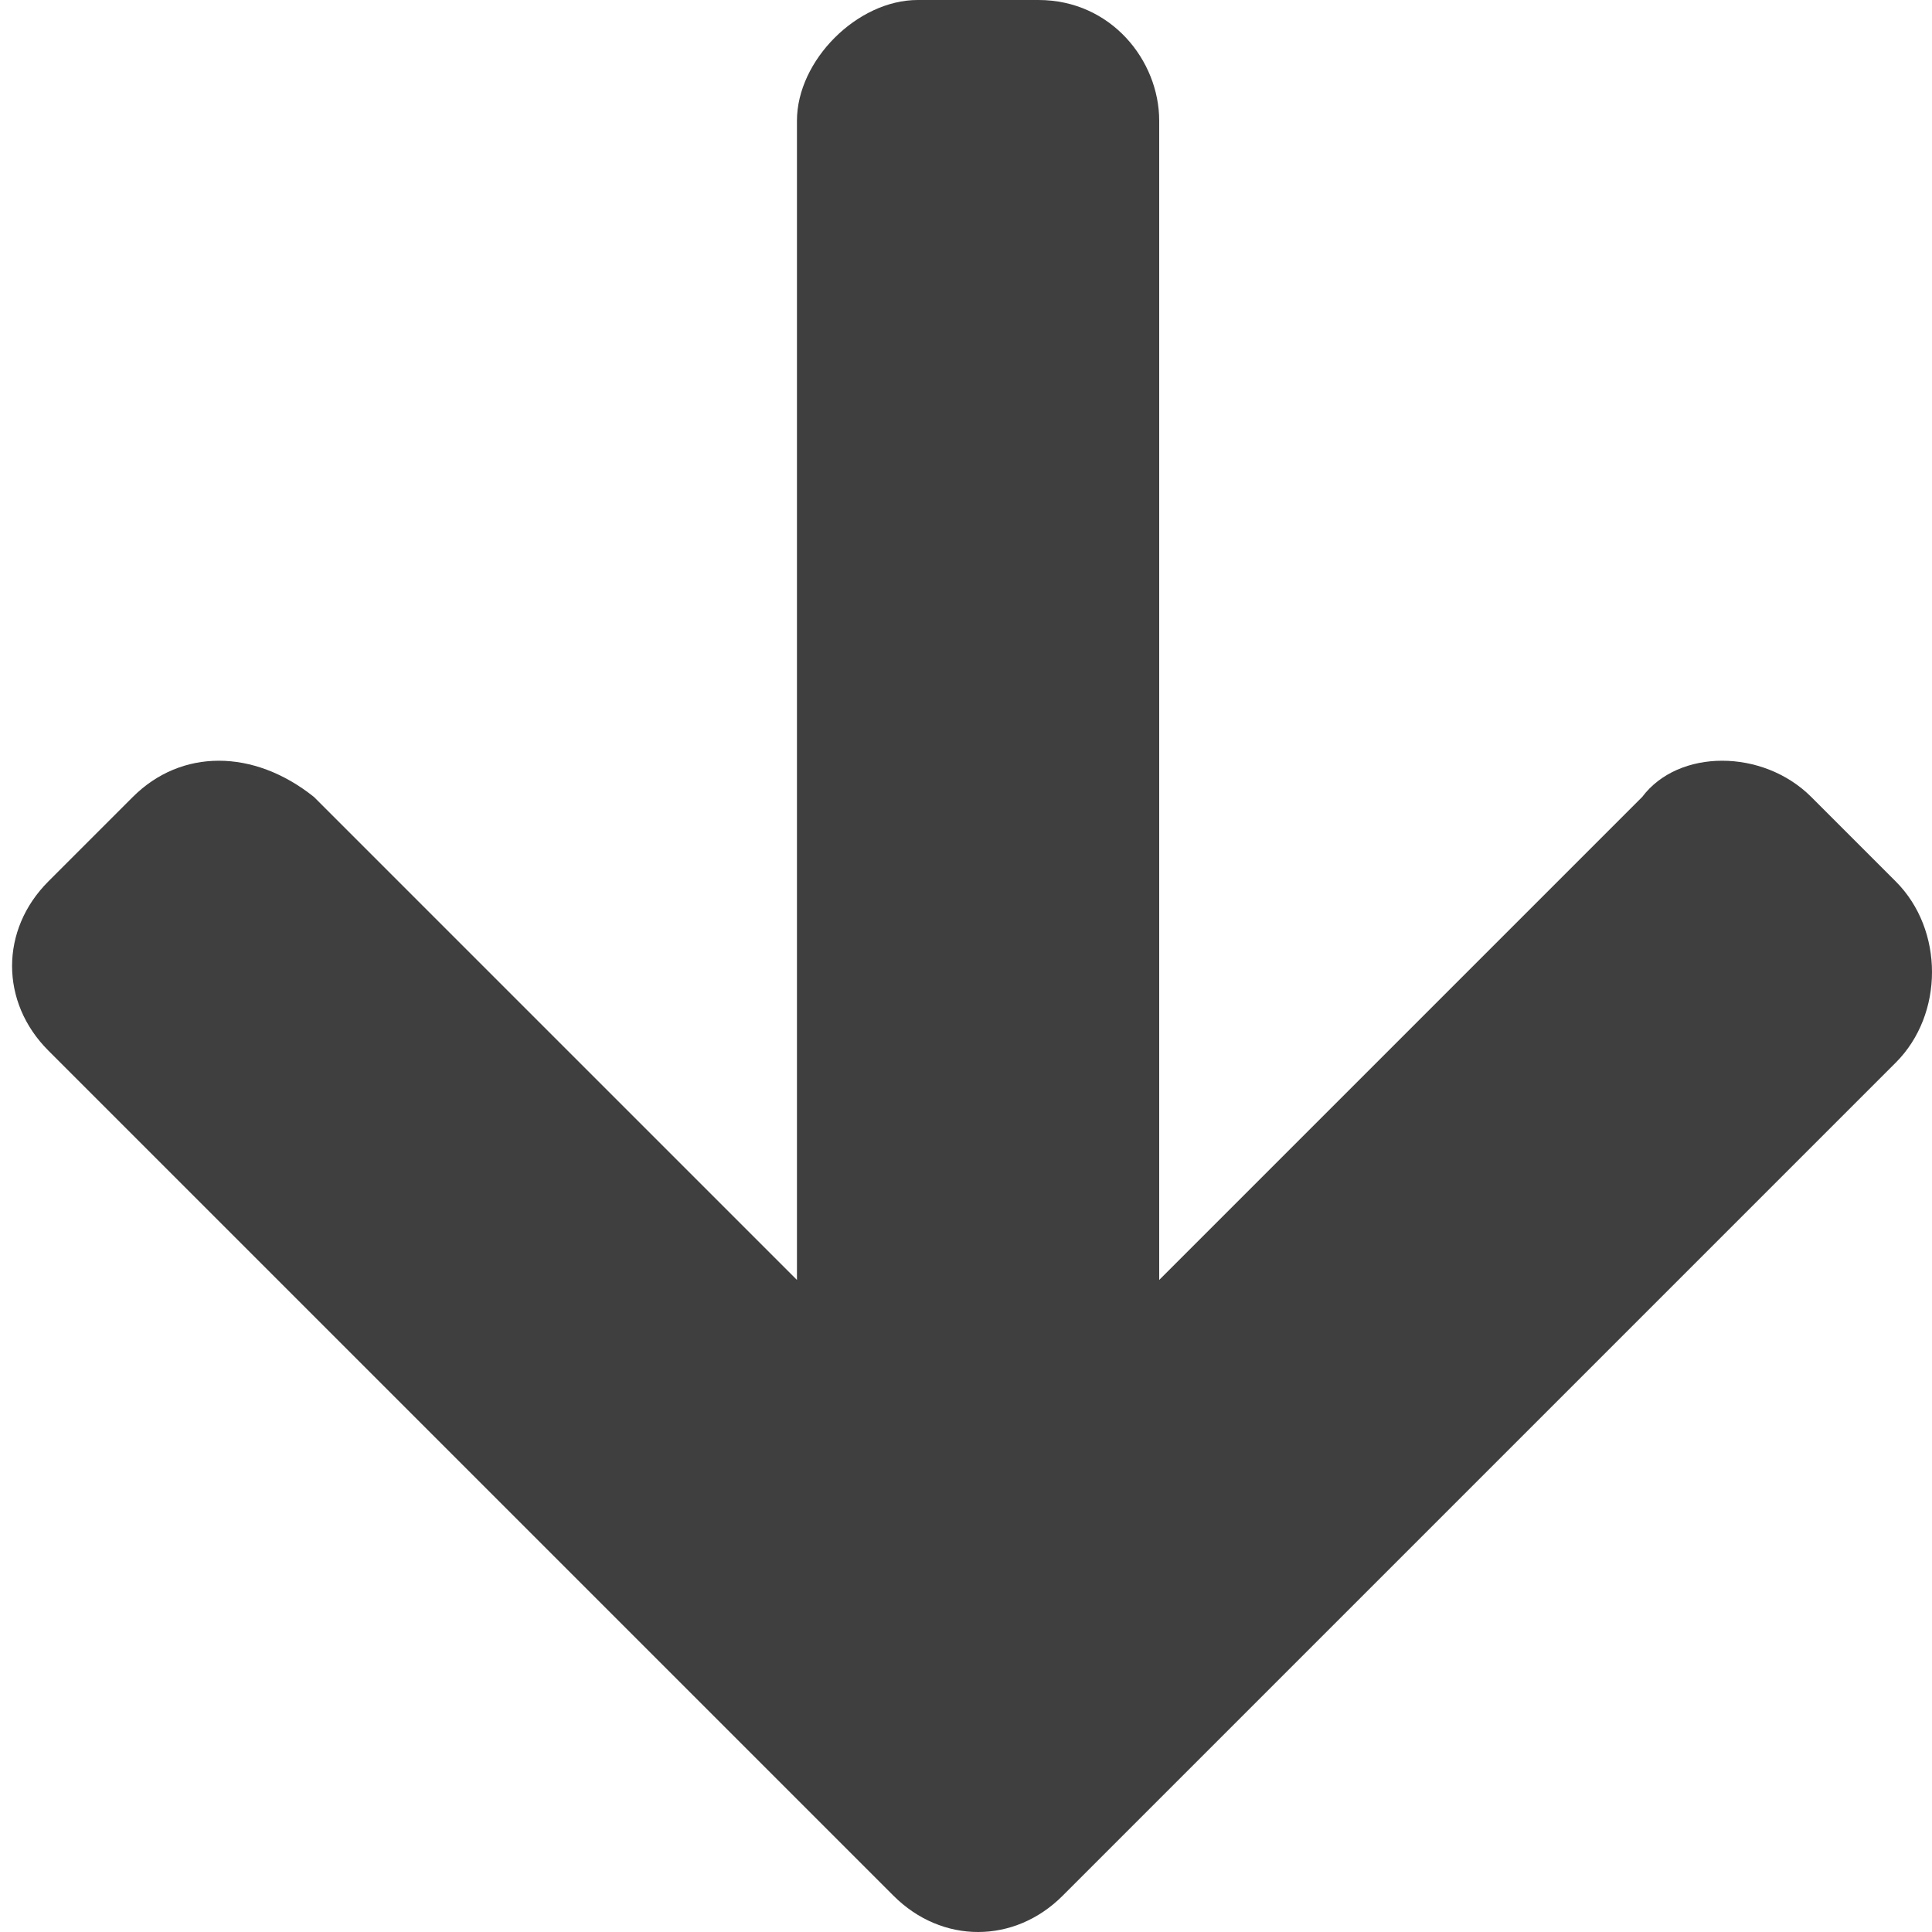
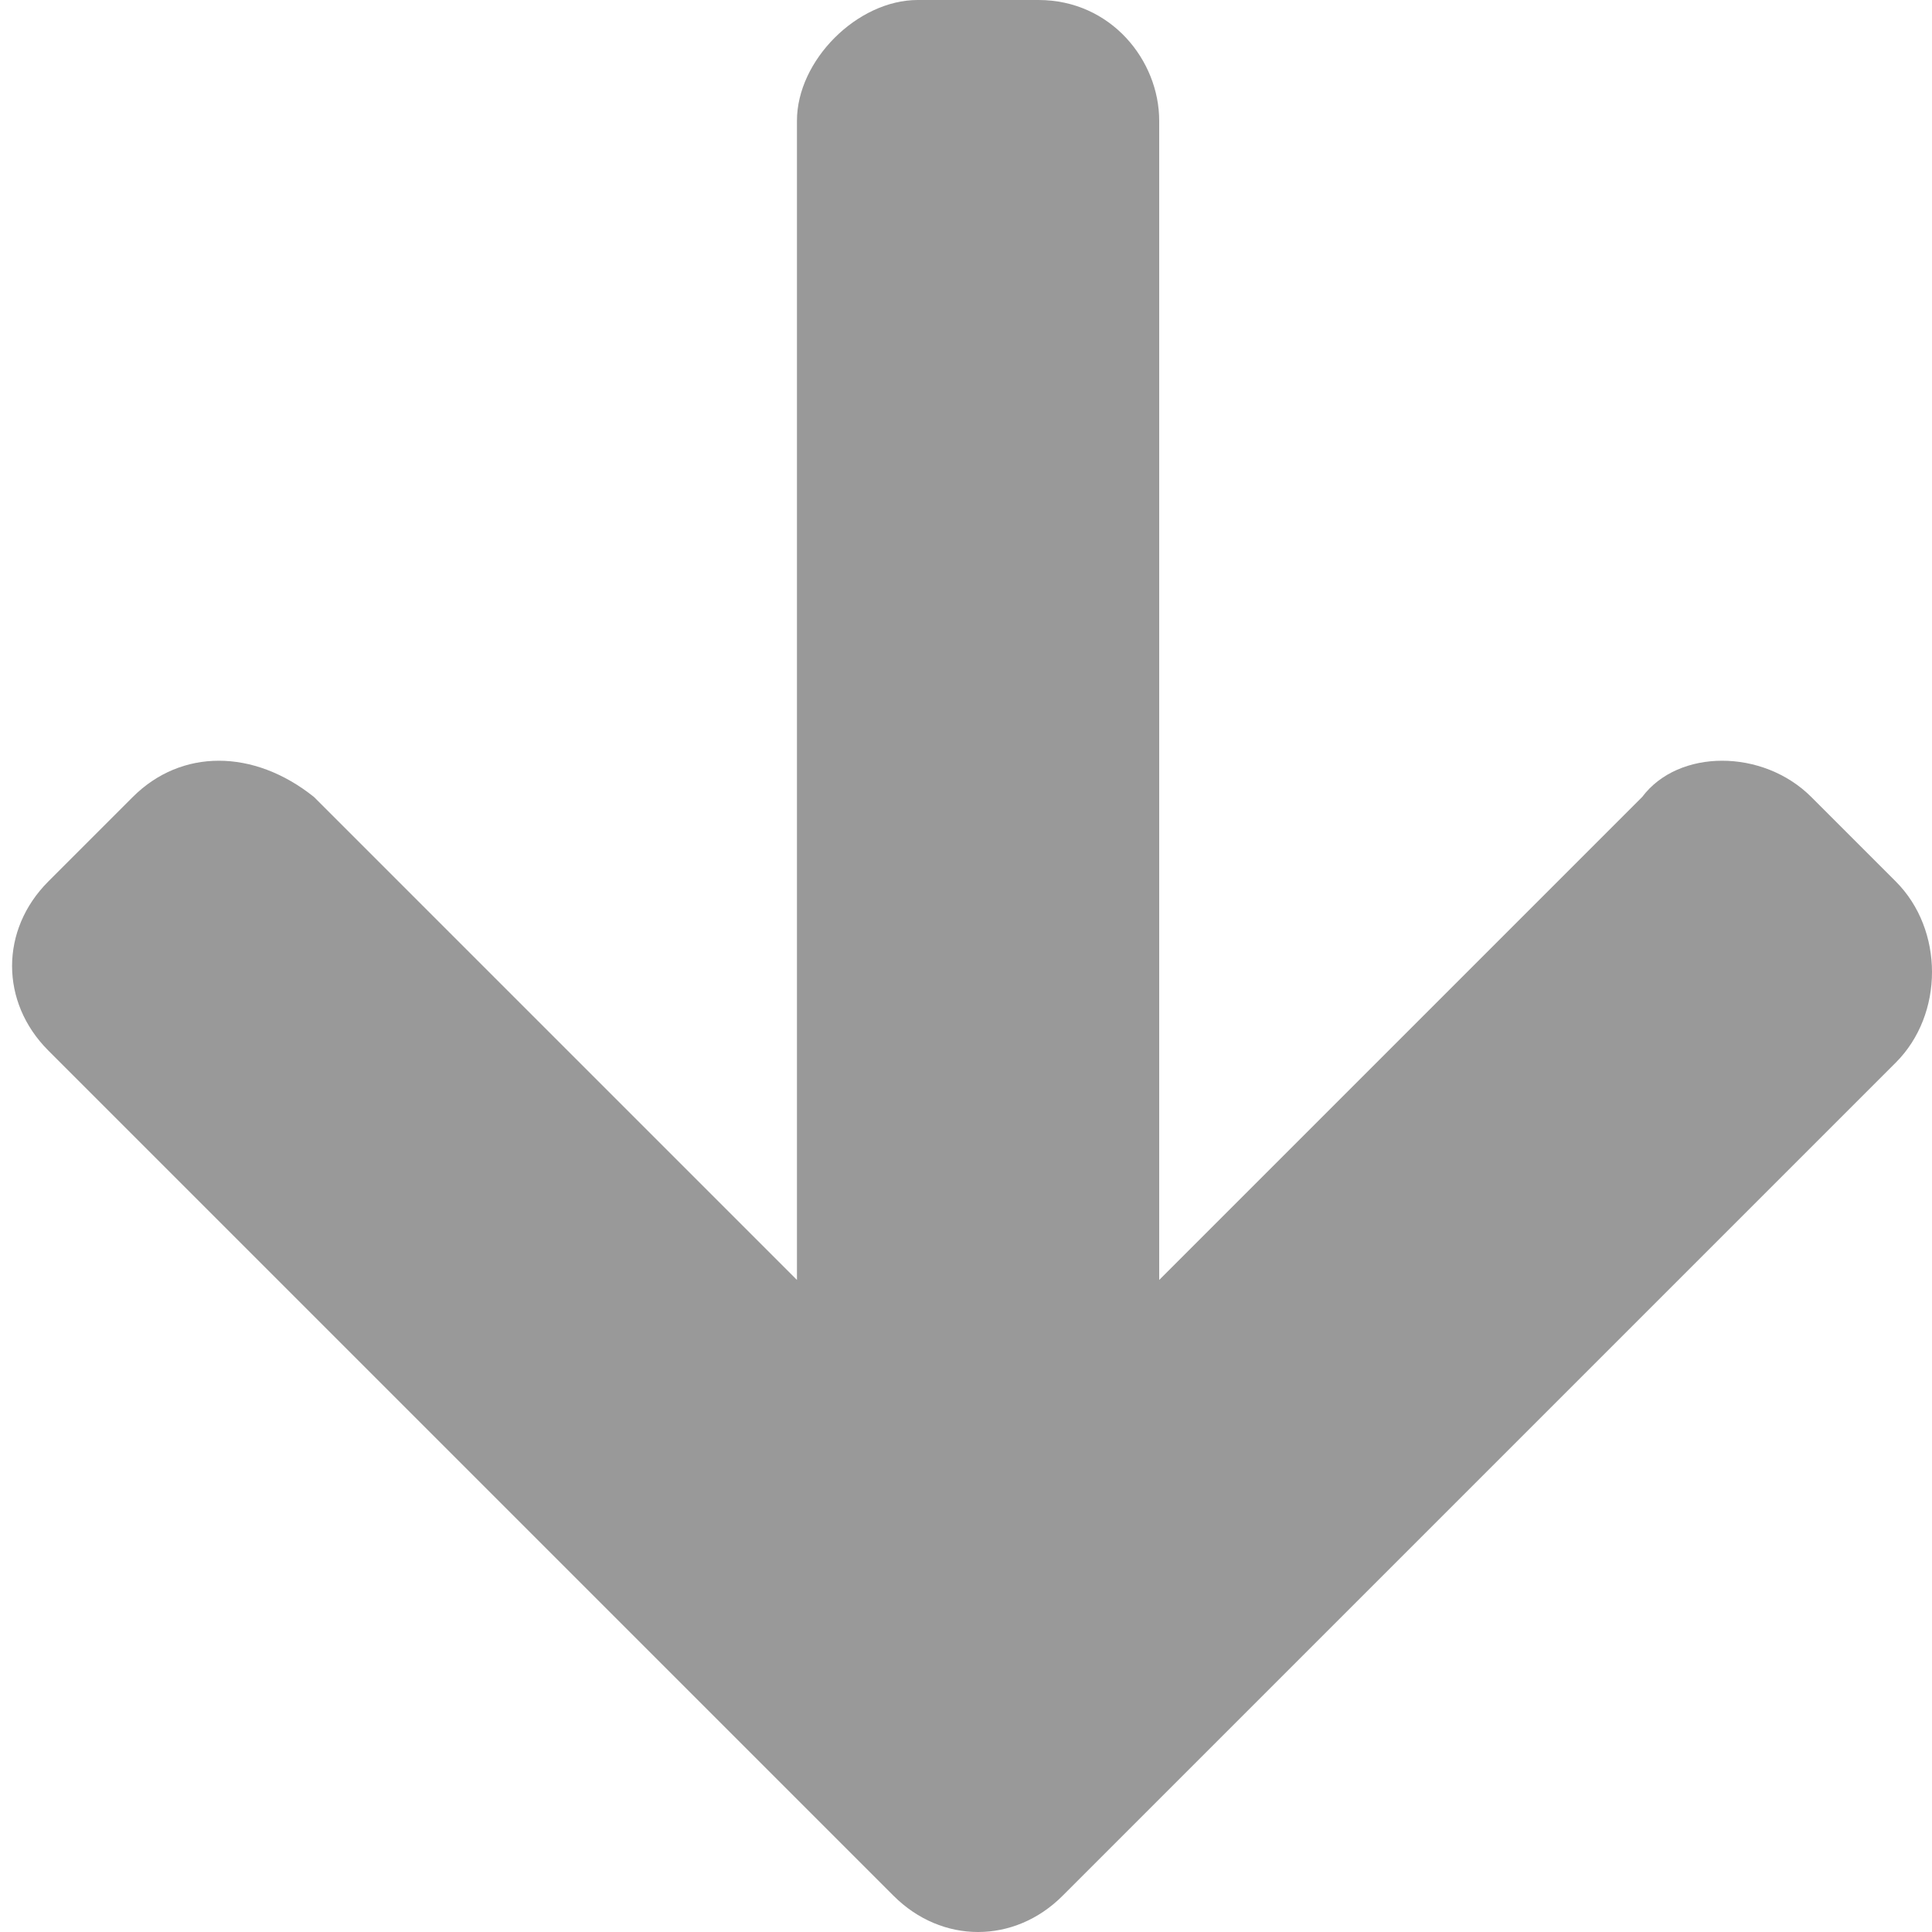
<svg xmlns="http://www.w3.org/2000/svg" width="16" height="16" viewBox="-0.1 0 16 16" preserveAspectRatio="xMinYMid meet" overflow="visible">
-   <path d="M15.6 7.3l-.7-.7c-.4-.4-1.1-.4-1.4 0l-4 4V1c0-.5-.4-1-1-1h-1c-.5 0-1 .5-1 1v9.6l-4-4c-.5-.4-1.1-.4-1.5 0l-.7.7c-.4.4-.4 1 0 1.4l7 7c.4.4 1 .4 1.4 0l.7-.7 6.2-6.2c.4-.4.4-1.1 0-1.5z" fill="#3f3f3f" />
+   <path d="M15.6 7.3l-.7-.7c-.4-.4-1.1-.4-1.4 0l-4 4V1c0-.5-.4-1-1-1h-1c-.5 0-1 .5-1 1v9.6l-4-4c-.5-.4-1.1-.4-1.5 0l-.7.7c-.4.4-.4 1 0 1.4l7 7c.4.4 1 .4 1.4 0l.7-.7 6.2-6.2c.4-.4.4-1.1 0-1.5z" fill="#999" />
</svg>
